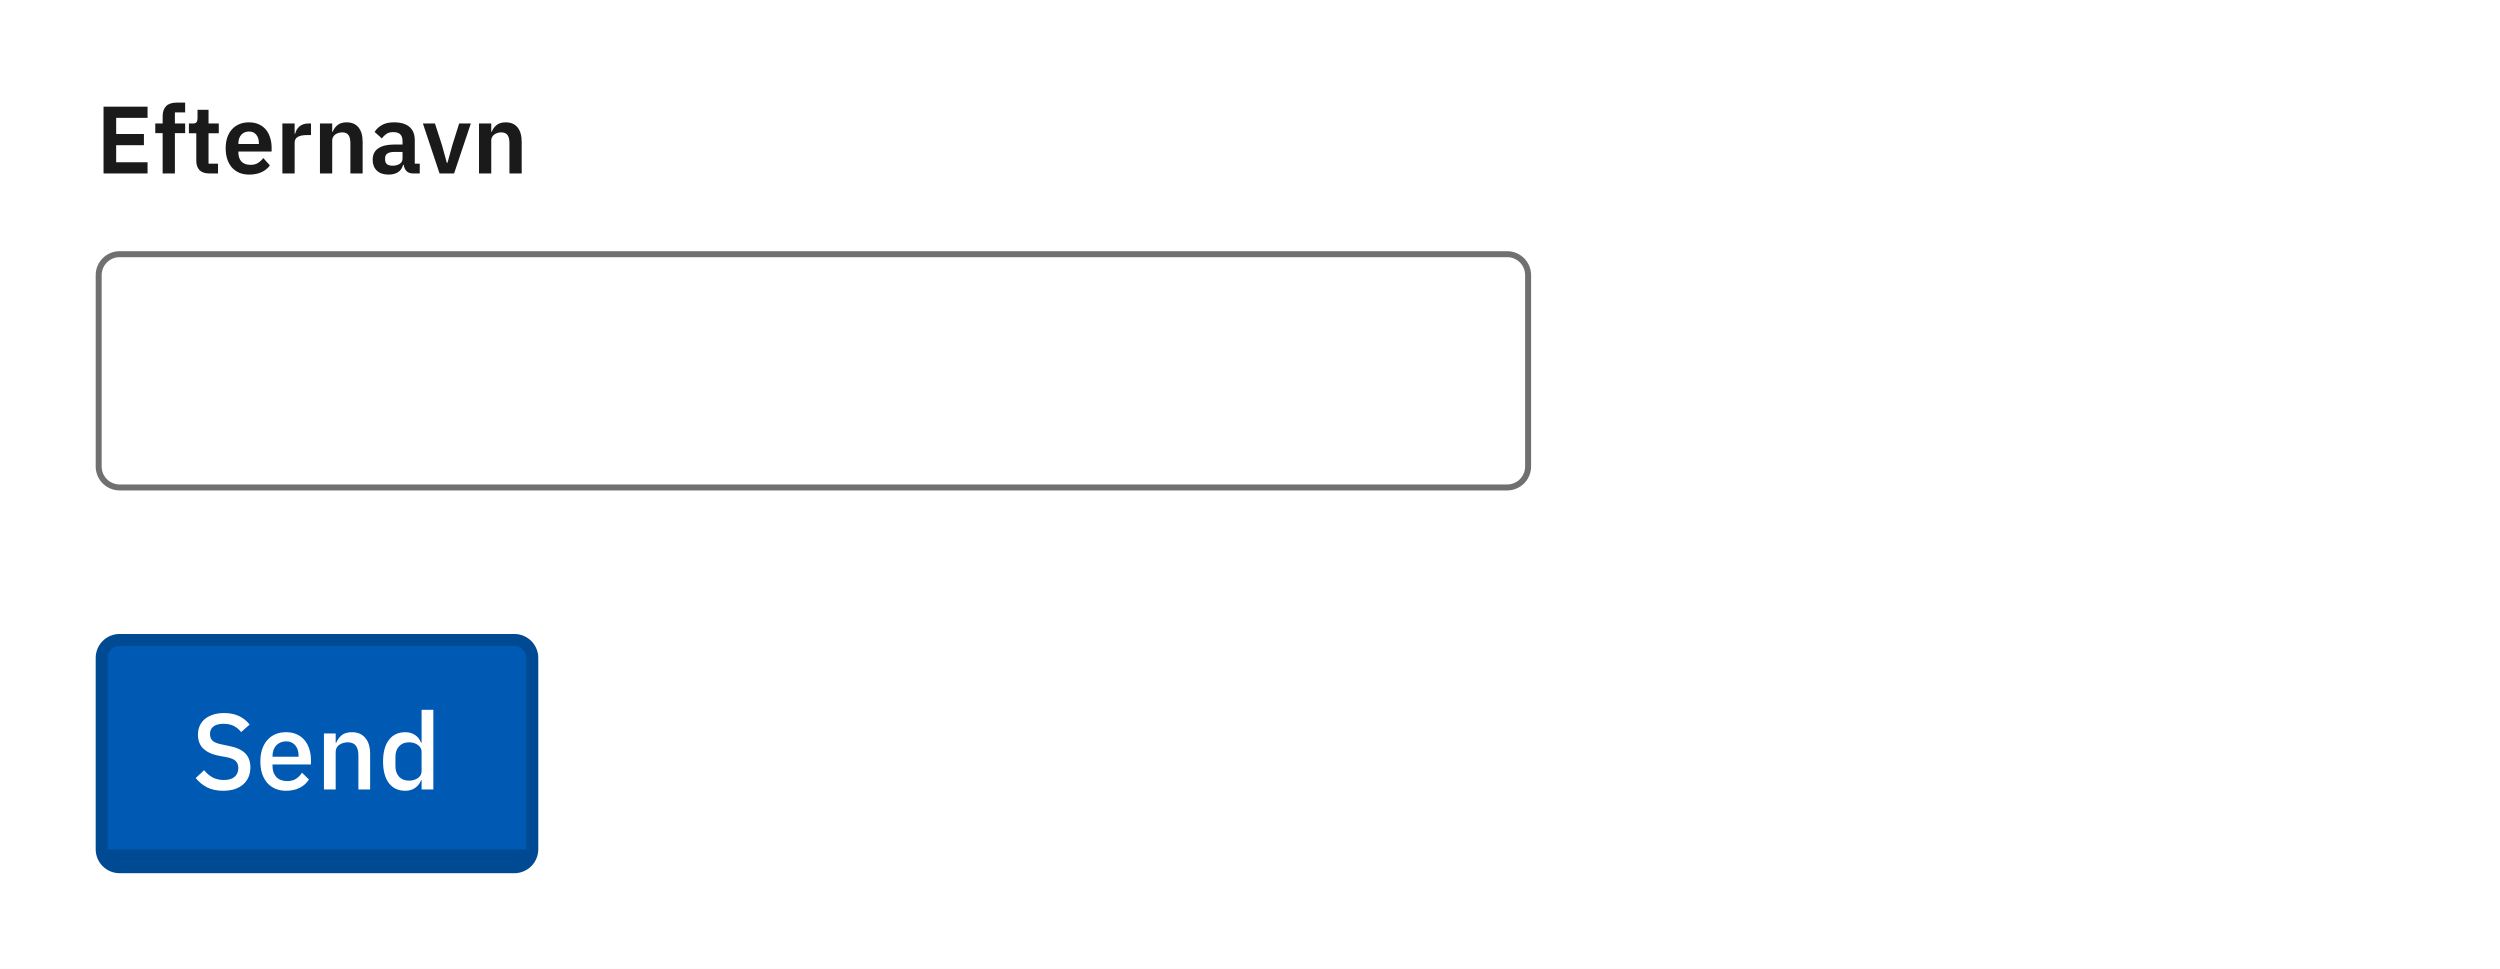
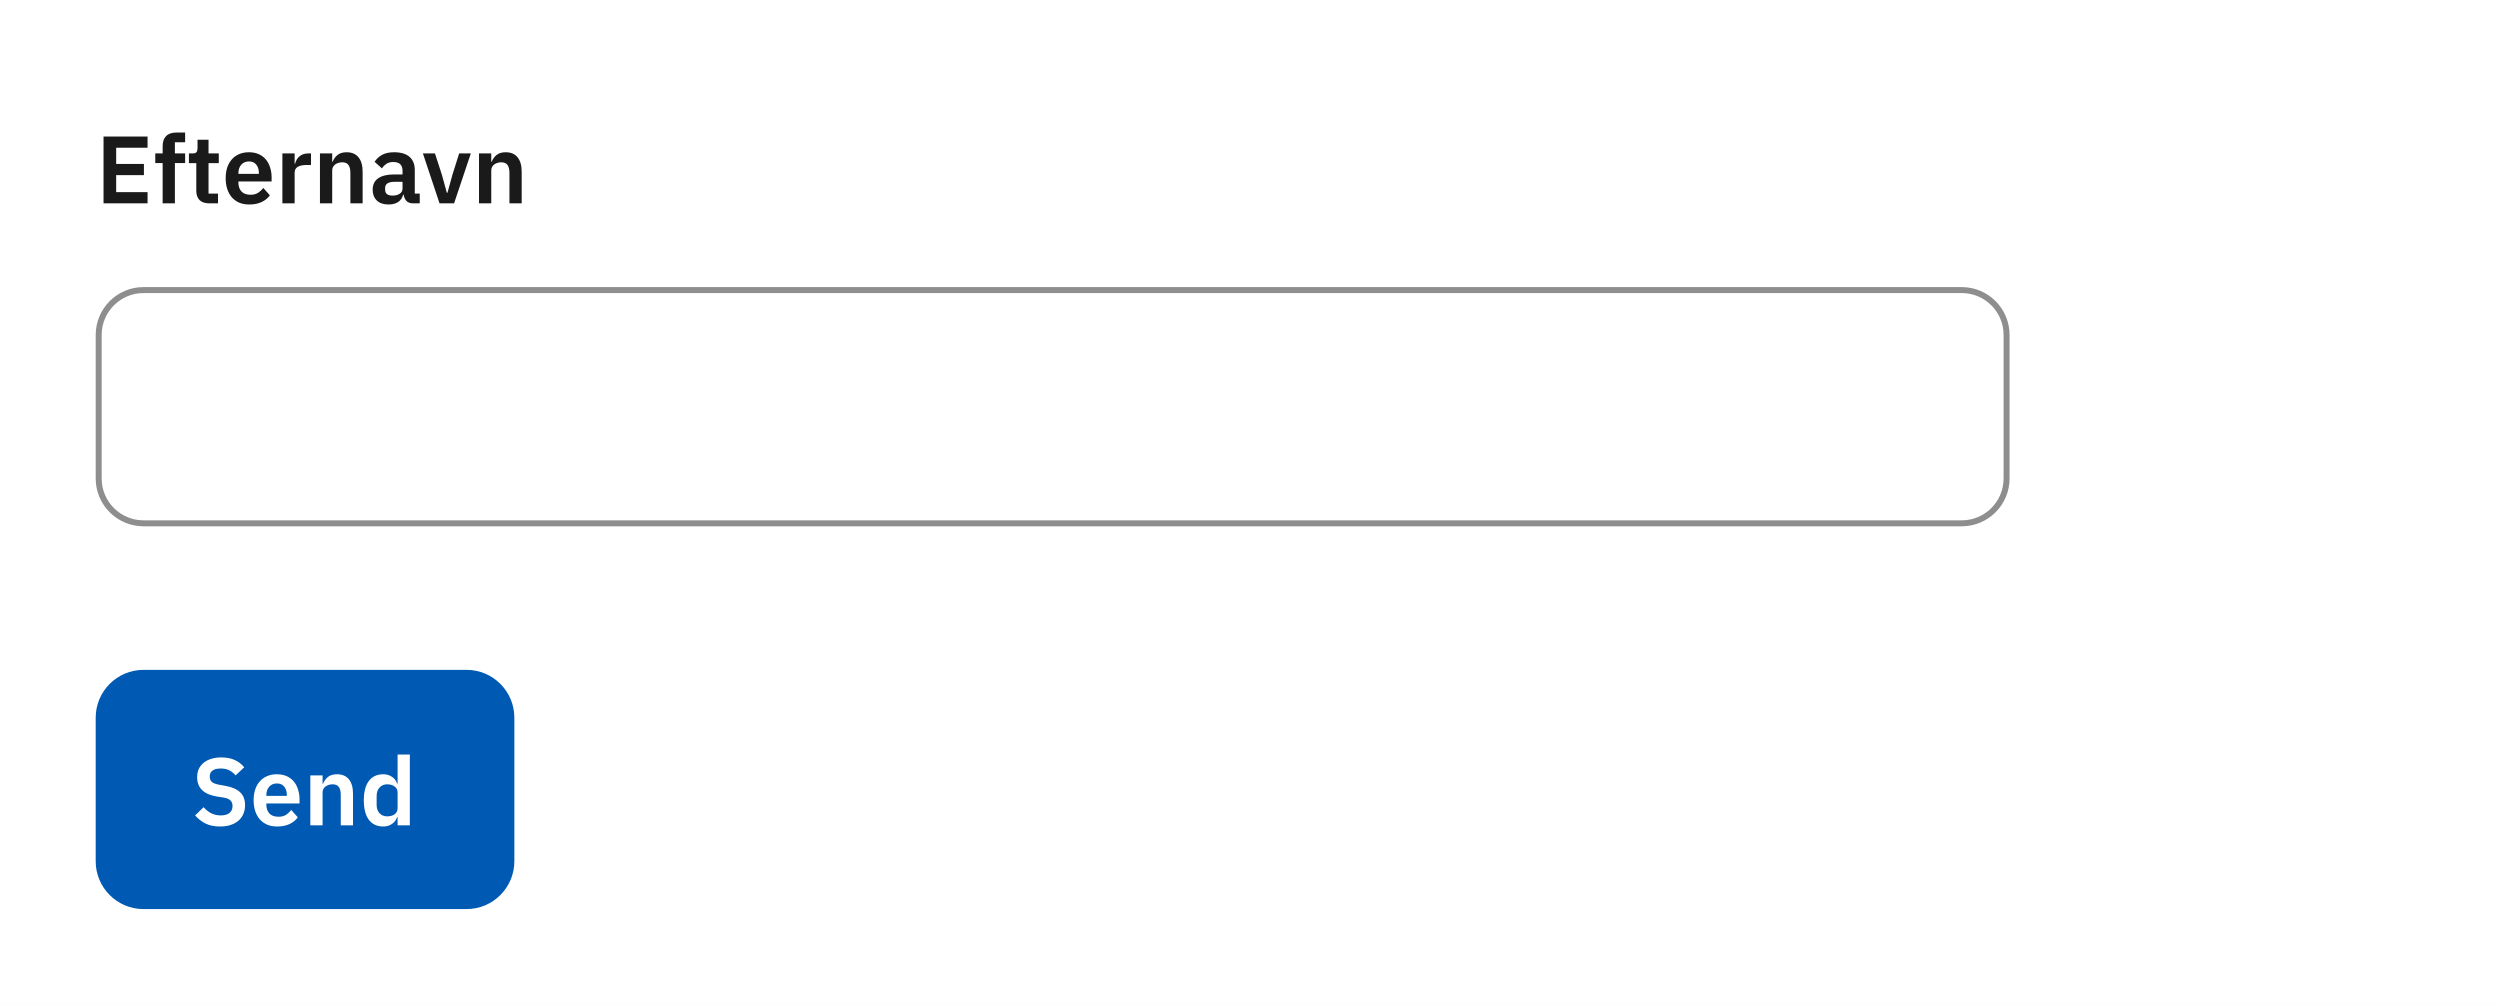
- <svg xmlns="http://www.w3.org/2000/svg" width="418" height="162" viewBox="0 0 418 162" fill="none">
-   <g clip-path="url(#clip0_5010_48946)">
-     <rect width="418" height="162" fill="white" />
-     <rect x="16.5" y="42.5" width="239" height="39" rx="3.5" stroke="#707070" />
-     <path d="M17.312 29V17.832H24.672V19.704H19.424V22.408H24.064V24.28H19.424V27.128H24.672V29H17.312ZM27.194 22.264H25.962V20.648H27.194V19.448C27.194 18.712 27.386 18.147 27.77 17.752C28.164 17.357 28.74 17.16 29.498 17.16H30.954V18.792H29.242V20.648H30.954V22.264H29.242V29H27.194V22.264ZM34.98 29C34.276 29 33.737 28.819 33.364 28.456C33.001 28.083 32.819 27.555 32.819 26.872V22.28H31.587V20.648H32.227C32.537 20.648 32.745 20.579 32.852 20.44C32.969 20.291 33.028 20.072 33.028 19.784V18.36H34.867V20.648H36.58V22.28H34.867V27.368H36.452V29H34.98ZM41.669 29.192C41.051 29.192 40.496 29.091 40.005 28.888C39.525 28.675 39.115 28.381 38.773 28.008C38.443 27.624 38.187 27.165 38.005 26.632C37.824 26.088 37.733 25.48 37.733 24.808C37.733 24.147 37.819 23.549 37.989 23.016C38.171 22.483 38.427 22.029 38.757 21.656C39.088 21.272 39.493 20.979 39.973 20.776C40.453 20.563 40.997 20.456 41.605 20.456C42.256 20.456 42.821 20.568 43.301 20.792C43.781 21.016 44.176 21.32 44.485 21.704C44.795 22.088 45.024 22.536 45.173 23.048C45.333 23.549 45.413 24.088 45.413 24.664V25.336H39.861V25.544C39.861 26.152 40.032 26.643 40.373 27.016C40.715 27.379 41.221 27.56 41.893 27.56C42.405 27.56 42.821 27.453 43.141 27.24C43.472 27.027 43.765 26.755 44.021 26.424L45.125 27.656C44.784 28.136 44.315 28.515 43.717 28.792C43.131 29.059 42.448 29.192 41.669 29.192ZM41.637 21.992C41.093 21.992 40.661 22.173 40.341 22.536C40.021 22.899 39.861 23.368 39.861 23.944V24.072H43.285V23.928C43.285 23.352 43.141 22.888 42.853 22.536C42.576 22.173 42.171 21.992 41.637 21.992ZM47.215 29V20.648H49.263V22.376H49.343C49.397 22.152 49.477 21.939 49.583 21.736C49.701 21.523 49.85 21.336 50.031 21.176C50.213 21.016 50.426 20.888 50.671 20.792C50.927 20.696 51.221 20.648 51.551 20.648H51.999V22.584H51.359C50.666 22.584 50.143 22.685 49.791 22.888C49.439 23.091 49.263 23.421 49.263 23.88V29H47.215ZM53.496 29V20.648H55.544V22.04H55.624C55.795 21.592 56.062 21.219 56.425 20.92C56.798 20.611 57.31 20.456 57.961 20.456C58.825 20.456 59.486 20.739 59.944 21.304C60.403 21.869 60.633 22.675 60.633 23.72V29H58.584V23.928C58.584 23.331 58.478 22.883 58.264 22.584C58.051 22.285 57.699 22.136 57.209 22.136C56.995 22.136 56.787 22.168 56.584 22.232C56.392 22.285 56.217 22.371 56.056 22.488C55.907 22.595 55.785 22.733 55.688 22.904C55.593 23.064 55.544 23.256 55.544 23.48V29H53.496ZM69.047 29C68.599 29 68.241 28.872 67.975 28.616C67.719 28.349 67.559 27.997 67.495 27.56H67.399C67.26 28.104 66.977 28.515 66.551 28.792C66.124 29.059 65.596 29.192 64.967 29.192C64.113 29.192 63.457 28.968 62.999 28.52C62.54 28.072 62.311 27.475 62.311 26.728C62.311 25.864 62.62 25.224 63.239 24.808C63.857 24.381 64.737 24.168 65.879 24.168H67.303V23.56C67.303 23.091 67.18 22.728 66.935 22.472C66.689 22.216 66.295 22.088 65.751 22.088C65.271 22.088 64.881 22.195 64.583 22.408C64.295 22.611 64.049 22.856 63.847 23.144L62.631 22.056C62.94 21.576 63.351 21.192 63.863 20.904C64.375 20.605 65.052 20.456 65.895 20.456C67.025 20.456 67.884 20.712 68.471 21.224C69.057 21.736 69.351 22.472 69.351 23.432V27.368H70.183V29H69.047ZM65.655 27.704C66.113 27.704 66.503 27.603 66.823 27.4C67.143 27.197 67.303 26.899 67.303 26.504V25.4H65.991C64.924 25.4 64.391 25.741 64.391 26.424V26.696C64.391 27.037 64.497 27.293 64.711 27.464C64.935 27.624 65.249 27.704 65.655 27.704ZM73.492 29L70.708 20.648H72.724L73.892 24.248L74.708 27.224H74.82L75.636 24.248L76.772 20.648H78.724L75.924 29H73.492ZM80.09 29V20.648H82.138V22.04H82.218C82.389 21.592 82.656 21.219 83.018 20.92C83.392 20.611 83.904 20.456 84.554 20.456C85.418 20.456 86.08 20.739 86.538 21.304C86.997 21.869 87.226 22.675 87.226 23.72V29H85.178V23.928C85.178 23.331 85.072 22.883 84.858 22.584C84.645 22.285 84.293 22.136 83.802 22.136C83.589 22.136 83.381 22.168 83.178 22.232C82.986 22.285 82.81 22.371 82.65 22.488C82.501 22.595 82.378 22.733 82.282 22.904C82.186 23.064 82.138 23.256 82.138 23.48V29H80.09Z" fill="#1A1A1A" />
-     <rect x="17" y="107" width="72" height="38" rx="3" fill="#0059B3" />
-     <rect x="18.5" y="142.5" width="69" height="1" stroke="#004993" />
-     <path d="M37.31 132.216C36.254 132.216 35.354 132.024 34.61 131.64C33.878 131.256 33.248 130.74 32.72 130.092L34.124 128.778C34.568 129.318 35.054 129.726 35.582 130.002C36.122 130.278 36.734 130.416 37.418 130.416C38.222 130.416 38.828 130.236 39.236 129.876C39.644 129.516 39.848 129.03 39.848 128.418C39.848 127.926 39.704 127.536 39.416 127.248C39.128 126.96 38.618 126.744 37.886 126.6L36.77 126.402C35.546 126.174 34.628 125.772 34.016 125.196C33.404 124.62 33.098 123.828 33.098 122.82C33.098 122.268 33.2 121.77 33.404 121.326C33.62 120.87 33.914 120.492 34.286 120.192C34.67 119.88 35.132 119.64 35.672 119.472C36.212 119.304 36.818 119.22 37.49 119.22C38.438 119.22 39.26 119.388 39.956 119.724C40.652 120.048 41.246 120.522 41.738 121.146L40.316 122.406C39.992 121.986 39.596 121.65 39.128 121.398C38.66 121.146 38.078 121.02 37.382 121.02C36.662 121.02 36.104 121.164 35.708 121.452C35.312 121.74 35.114 122.16 35.114 122.712C35.114 123.24 35.276 123.636 35.6 123.9C35.924 124.152 36.428 124.344 37.112 124.476L38.228 124.71C39.488 124.95 40.406 125.358 40.982 125.934C41.57 126.51 41.864 127.302 41.864 128.31C41.864 128.898 41.762 129.432 41.558 129.912C41.354 130.392 41.054 130.806 40.658 131.154C40.274 131.49 39.8 131.754 39.236 131.946C38.672 132.126 38.03 132.216 37.31 132.216ZM47.834 132.216C47.162 132.216 46.562 132.102 46.034 131.874C45.506 131.646 45.056 131.322 44.684 130.902C44.312 130.47 44.024 129.954 43.82 129.354C43.628 128.742 43.532 128.064 43.532 127.32C43.532 126.576 43.628 125.904 43.82 125.304C44.024 124.692 44.312 124.176 44.684 123.756C45.056 123.324 45.506 122.994 46.034 122.766C46.562 122.538 47.162 122.424 47.834 122.424C48.518 122.424 49.118 122.544 49.634 122.784C50.162 123.024 50.6 123.36 50.948 123.792C51.296 124.212 51.554 124.704 51.722 125.268C51.902 125.832 51.992 126.438 51.992 127.086V127.824H45.566V128.13C45.566 128.85 45.776 129.444 46.196 129.912C46.628 130.368 47.24 130.596 48.032 130.596C48.608 130.596 49.094 130.47 49.49 130.218C49.886 129.966 50.222 129.624 50.498 129.192L51.65 130.326C51.302 130.902 50.798 131.364 50.138 131.712C49.478 132.048 48.71 132.216 47.834 132.216ZM47.834 123.954C47.498 123.954 47.186 124.014 46.898 124.134C46.622 124.254 46.382 124.422 46.178 124.638C45.986 124.854 45.836 125.112 45.728 125.412C45.62 125.712 45.566 126.042 45.566 126.402V126.528H49.922V126.348C49.922 125.628 49.736 125.052 49.364 124.62C48.992 124.176 48.482 123.954 47.834 123.954ZM54.164 132V122.64H56.126V124.188H56.216C56.42 123.684 56.726 123.264 57.134 122.928C57.554 122.592 58.124 122.424 58.844 122.424C59.804 122.424 60.548 122.742 61.076 123.378C61.616 124.002 61.886 124.896 61.886 126.06V132H59.924V126.312C59.924 124.848 59.336 124.116 58.16 124.116C57.908 124.116 57.656 124.152 57.404 124.224C57.164 124.284 56.948 124.38 56.756 124.512C56.564 124.644 56.408 124.812 56.288 125.016C56.18 125.22 56.126 125.46 56.126 125.736V132H54.164ZM70.491 130.452H70.401C70.197 131.004 69.861 131.436 69.393 131.748C68.937 132.06 68.397 132.216 67.773 132.216C66.585 132.216 65.667 131.79 65.019 130.938C64.371 130.074 64.047 128.868 64.047 127.32C64.047 125.772 64.371 124.572 65.019 123.72C65.667 122.856 66.585 122.424 67.773 122.424C68.397 122.424 68.937 122.58 69.393 122.892C69.861 123.192 70.197 123.624 70.401 124.188H70.491V118.68H72.453V132H70.491V130.452ZM68.367 130.524C68.967 130.524 69.471 130.38 69.879 130.092C70.287 129.792 70.491 129.402 70.491 128.922V125.718C70.491 125.238 70.287 124.854 69.879 124.566C69.471 124.266 68.967 124.116 68.367 124.116C67.683 124.116 67.137 124.338 66.729 124.782C66.321 125.214 66.117 125.79 66.117 126.51V128.13C66.117 128.85 66.321 129.432 66.729 129.876C67.137 130.308 67.683 130.524 68.367 130.524Z" fill="white" />
-     <rect x="17" y="107" width="72" height="38" rx="3" stroke="#004993" stroke-width="2" />
-   </g>
-   <defs>
-     <clipPath id="clip0_5010_48946">
-       <rect width="418" height="162" fill="white" />
-     </clipPath>
-   </defs>
+ <svg xmlns="http://www.w3.org/2000/svg" width="418" height="168" viewBox="0 0 418 168" fill="none">
+   <rect width="418" height="168" fill="white" />
+   <path d="M16 120C16 115.582 19.582 112 24 112H78C82.418 112 86 115.582 86 120V144C86 148.418 82.418 152 78 152H24C19.582 152 16 148.418 16 144V120Z" fill="#0059B3" />
+   <path d="M36.784 138.192C35.824 138.192 35.008 138.021 34.336 137.68C33.675 137.339 33.104 136.891 32.624 136.336L34.048 134.96C34.432 135.408 34.859 135.749 35.328 135.984C35.808 136.219 36.336 136.336 36.912 136.336C37.563 136.336 38.053 136.197 38.384 135.92C38.715 135.632 38.88 135.248 38.88 134.768C38.88 134.395 38.773 134.091 38.56 133.856C38.347 133.621 37.947 133.451 37.36 133.344L36.304 133.184C34.075 132.832 32.96 131.749 32.96 129.936C32.96 129.435 33.051 128.981 33.232 128.576C33.424 128.171 33.696 127.824 34.048 127.536C34.4 127.248 34.821 127.029 35.312 126.88C35.813 126.72 36.379 126.64 37.008 126.64C37.851 126.64 38.587 126.779 39.216 127.056C39.845 127.333 40.384 127.744 40.832 128.288L39.392 129.648C39.115 129.307 38.779 129.029 38.384 128.816C37.989 128.603 37.493 128.496 36.896 128.496C36.288 128.496 35.829 128.613 35.52 128.848C35.221 129.072 35.072 129.392 35.072 129.808C35.072 130.235 35.195 130.549 35.44 130.752C35.685 130.955 36.08 131.104 36.624 131.2L37.664 131.392C38.795 131.595 39.627 131.957 40.16 132.48C40.704 132.992 40.976 133.712 40.976 134.64C40.976 135.173 40.88 135.659 40.688 136.096C40.507 136.523 40.235 136.896 39.872 137.216C39.52 137.525 39.083 137.765 38.56 137.936C38.048 138.107 37.456 138.192 36.784 138.192ZM46.341 138.192C45.723 138.192 45.168 138.091 44.677 137.888C44.197 137.675 43.787 137.381 43.445 137.008C43.115 136.624 42.859 136.165 42.677 135.632C42.496 135.088 42.405 134.48 42.405 133.808C42.405 133.147 42.491 132.549 42.661 132.016C42.843 131.483 43.099 131.029 43.429 130.656C43.76 130.272 44.165 129.979 44.645 129.776C45.125 129.563 45.669 129.456 46.277 129.456C46.928 129.456 47.493 129.568 47.973 129.792C48.453 130.016 48.848 130.32 49.157 130.704C49.467 131.088 49.696 131.536 49.845 132.048C50.005 132.549 50.085 133.088 50.085 133.664V134.336H44.533V134.544C44.533 135.152 44.704 135.643 45.045 136.016C45.387 136.379 45.893 136.56 46.565 136.56C47.077 136.56 47.493 136.453 47.813 136.24C48.144 136.027 48.437 135.755 48.693 135.424L49.797 136.656C49.456 137.136 48.987 137.515 48.389 137.792C47.803 138.059 47.12 138.192 46.341 138.192ZM46.309 130.992C45.765 130.992 45.333 131.173 45.013 131.536C44.693 131.899 44.533 132.368 44.533 132.944V133.072H47.957V132.928C47.957 132.352 47.813 131.888 47.525 131.536C47.248 131.173 46.843 130.992 46.309 130.992ZM51.887 138V129.648H53.935V131.04H54.015C54.186 130.592 54.453 130.219 54.815 129.92C55.188 129.611 55.7 129.456 56.351 129.456C57.215 129.456 57.877 129.739 58.335 130.304C58.794 130.869 59.023 131.675 59.023 132.72V138H56.975V132.928C56.975 132.331 56.868 131.883 56.655 131.584C56.442 131.285 56.09 131.136 55.599 131.136C55.386 131.136 55.178 131.168 54.975 131.232C54.783 131.285 54.607 131.371 54.447 131.488C54.298 131.595 54.175 131.733 54.079 131.904C53.983 132.064 53.935 132.256 53.935 132.48V138H51.887ZM66.477 136.608H66.397C66.248 137.088 65.965 137.472 65.549 137.76C65.133 138.048 64.648 138.192 64.093 138.192C63.037 138.192 62.227 137.813 61.661 137.056C61.107 136.299 60.829 135.216 60.829 133.808C60.829 132.411 61.107 131.339 61.661 130.592C62.227 129.835 63.037 129.456 64.093 129.456C64.648 129.456 65.133 129.6 65.549 129.888C65.965 130.165 66.248 130.544 66.397 131.024H66.477V126.16H68.525V138H66.477V136.608ZM64.749 136.496C65.24 136.496 65.651 136.379 65.981 136.144C66.312 135.909 66.477 135.573 66.477 135.136V132.48C66.477 132.075 66.312 131.749 65.981 131.504C65.651 131.259 65.24 131.136 64.749 131.136C64.216 131.136 63.784 131.317 63.453 131.68C63.133 132.032 62.973 132.507 62.973 133.104V134.544C62.973 135.141 63.133 135.616 63.453 135.968C63.784 136.32 64.216 136.496 64.749 136.496Z" fill="white" />
+   <path d="M17.312 34V22.832H24.672V24.704H19.424V27.408H24.064V29.28H19.424V32.128H24.672V34H17.312ZM27.194 27.264H25.962V25.648H27.194V24.448C27.194 23.712 27.386 23.147 27.77 22.752C28.164 22.357 28.74 22.16 29.498 22.16H30.954V23.792H29.242V25.648H30.954V27.264H29.242V34H27.194V27.264ZM34.98 34C34.276 34 33.737 33.819 33.364 33.456C33.001 33.083 32.819 32.555 32.819 31.872V27.28H31.587V25.648H32.227C32.537 25.648 32.745 25.579 32.852 25.44C32.969 25.291 33.028 25.072 33.028 24.784V23.36H34.867V25.648H36.58V27.28H34.867V32.368H36.452V34H34.98ZM41.669 34.192C41.051 34.192 40.496 34.091 40.005 33.888C39.525 33.675 39.115 33.381 38.773 33.008C38.443 32.624 38.187 32.165 38.005 31.632C37.824 31.088 37.733 30.48 37.733 29.808C37.733 29.147 37.819 28.549 37.989 28.016C38.171 27.483 38.427 27.029 38.757 26.656C39.088 26.272 39.493 25.979 39.973 25.776C40.453 25.563 40.997 25.456 41.605 25.456C42.256 25.456 42.821 25.568 43.301 25.792C43.781 26.016 44.176 26.32 44.485 26.704C44.795 27.088 45.024 27.536 45.173 28.048C45.333 28.549 45.413 29.088 45.413 29.664V30.336H39.861V30.544C39.861 31.152 40.032 31.643 40.373 32.016C40.715 32.379 41.221 32.56 41.893 32.56C42.405 32.56 42.821 32.453 43.141 32.24C43.472 32.027 43.765 31.755 44.021 31.424L45.125 32.656C44.784 33.136 44.315 33.515 43.717 33.792C43.131 34.059 42.448 34.192 41.669 34.192ZM41.637 26.992C41.093 26.992 40.661 27.173 40.341 27.536C40.021 27.899 39.861 28.368 39.861 28.944V29.072H43.285V28.928C43.285 28.352 43.141 27.888 42.853 27.536C42.576 27.173 42.171 26.992 41.637 26.992ZM47.215 34V25.648H49.263V27.376H49.343C49.397 27.152 49.477 26.939 49.583 26.736C49.701 26.523 49.85 26.336 50.031 26.176C50.213 26.016 50.426 25.888 50.671 25.792C50.927 25.696 51.221 25.648 51.551 25.648H51.999V27.584H51.359C50.666 27.584 50.143 27.685 49.791 27.888C49.439 28.091 49.263 28.421 49.263 28.88V34H47.215ZM53.496 34V25.648H55.544V27.04H55.624C55.795 26.592 56.062 26.219 56.425 25.92C56.798 25.611 57.31 25.456 57.961 25.456C58.825 25.456 59.486 25.739 59.944 26.304C60.403 26.869 60.633 27.675 60.633 28.72V34H58.584V28.928C58.584 28.331 58.478 27.883 58.264 27.584C58.051 27.285 57.699 27.136 57.209 27.136C56.995 27.136 56.787 27.168 56.584 27.232C56.392 27.285 56.217 27.371 56.056 27.488C55.907 27.595 55.785 27.733 55.688 27.904C55.593 28.064 55.544 28.256 55.544 28.48V34H53.496ZM69.047 34C68.599 34 68.241 33.872 67.975 33.616C67.719 33.349 67.559 32.997 67.495 32.56H67.399C67.26 33.104 66.977 33.515 66.551 33.792C66.124 34.059 65.596 34.192 64.967 34.192C64.113 34.192 63.457 33.968 62.999 33.52C62.54 33.072 62.311 32.475 62.311 31.728C62.311 30.864 62.62 30.224 63.239 29.808C63.857 29.381 64.737 29.168 65.879 29.168H67.303V28.56C67.303 28.091 67.18 27.728 66.935 27.472C66.689 27.216 66.295 27.088 65.751 27.088C65.271 27.088 64.881 27.195 64.583 27.408C64.295 27.611 64.049 27.856 63.847 28.144L62.631 27.056C62.94 26.576 63.351 26.192 63.863 25.904C64.375 25.605 65.052 25.456 65.895 25.456C67.025 25.456 67.884 25.712 68.471 26.224C69.057 26.736 69.351 27.472 69.351 28.432V32.368H70.183V34H69.047ZM65.655 32.704C66.113 32.704 66.503 32.603 66.823 32.4C67.143 32.197 67.303 31.899 67.303 31.504V30.4H65.991C64.924 30.4 64.391 30.741 64.391 31.424V31.696C64.391 32.037 64.497 32.293 64.711 32.464C64.935 32.624 65.249 32.704 65.655 32.704ZM73.492 34L70.708 25.648H72.724L73.892 29.248L74.708 32.224H74.82L75.636 29.248L76.772 25.648H78.724L75.924 34H73.492ZM80.09 34V25.648H82.138V27.04H82.218C82.389 26.592 82.656 26.219 83.018 25.92C83.392 25.611 83.904 25.456 84.554 25.456C85.418 25.456 86.08 25.739 86.538 26.304C86.997 26.869 87.226 27.675 87.226 28.72V34H85.178V28.928C85.178 28.331 85.072 27.883 84.858 27.584C84.645 27.285 84.293 27.136 83.802 27.136C83.589 27.136 83.381 27.168 83.178 27.232C82.986 27.285 82.81 27.371 82.65 27.488C82.501 27.595 82.378 27.733 82.282 27.904C82.186 28.064 82.138 28.256 82.138 28.48V34H80.09Z" fill="#1A1A1A" />
+   <path d="M16.5 56C16.5 51.858 19.858 48.5 24 48.5H328C332.142 48.5 335.5 51.858 335.5 56V80C335.5 84.142 332.142 87.5 328 87.5H24C19.858 87.5 16.5 84.142 16.5 80V56Z" fill="white" />
+   <path d="M16.5 56C16.5 51.858 19.858 48.5 24 48.5H328C332.142 48.5 335.5 51.858 335.5 56V80C335.5 84.142 332.142 87.5 328 87.5H24C19.858 87.5 16.5 84.142 16.5 80V56Z" stroke="#8E8E8E" />
</svg>
